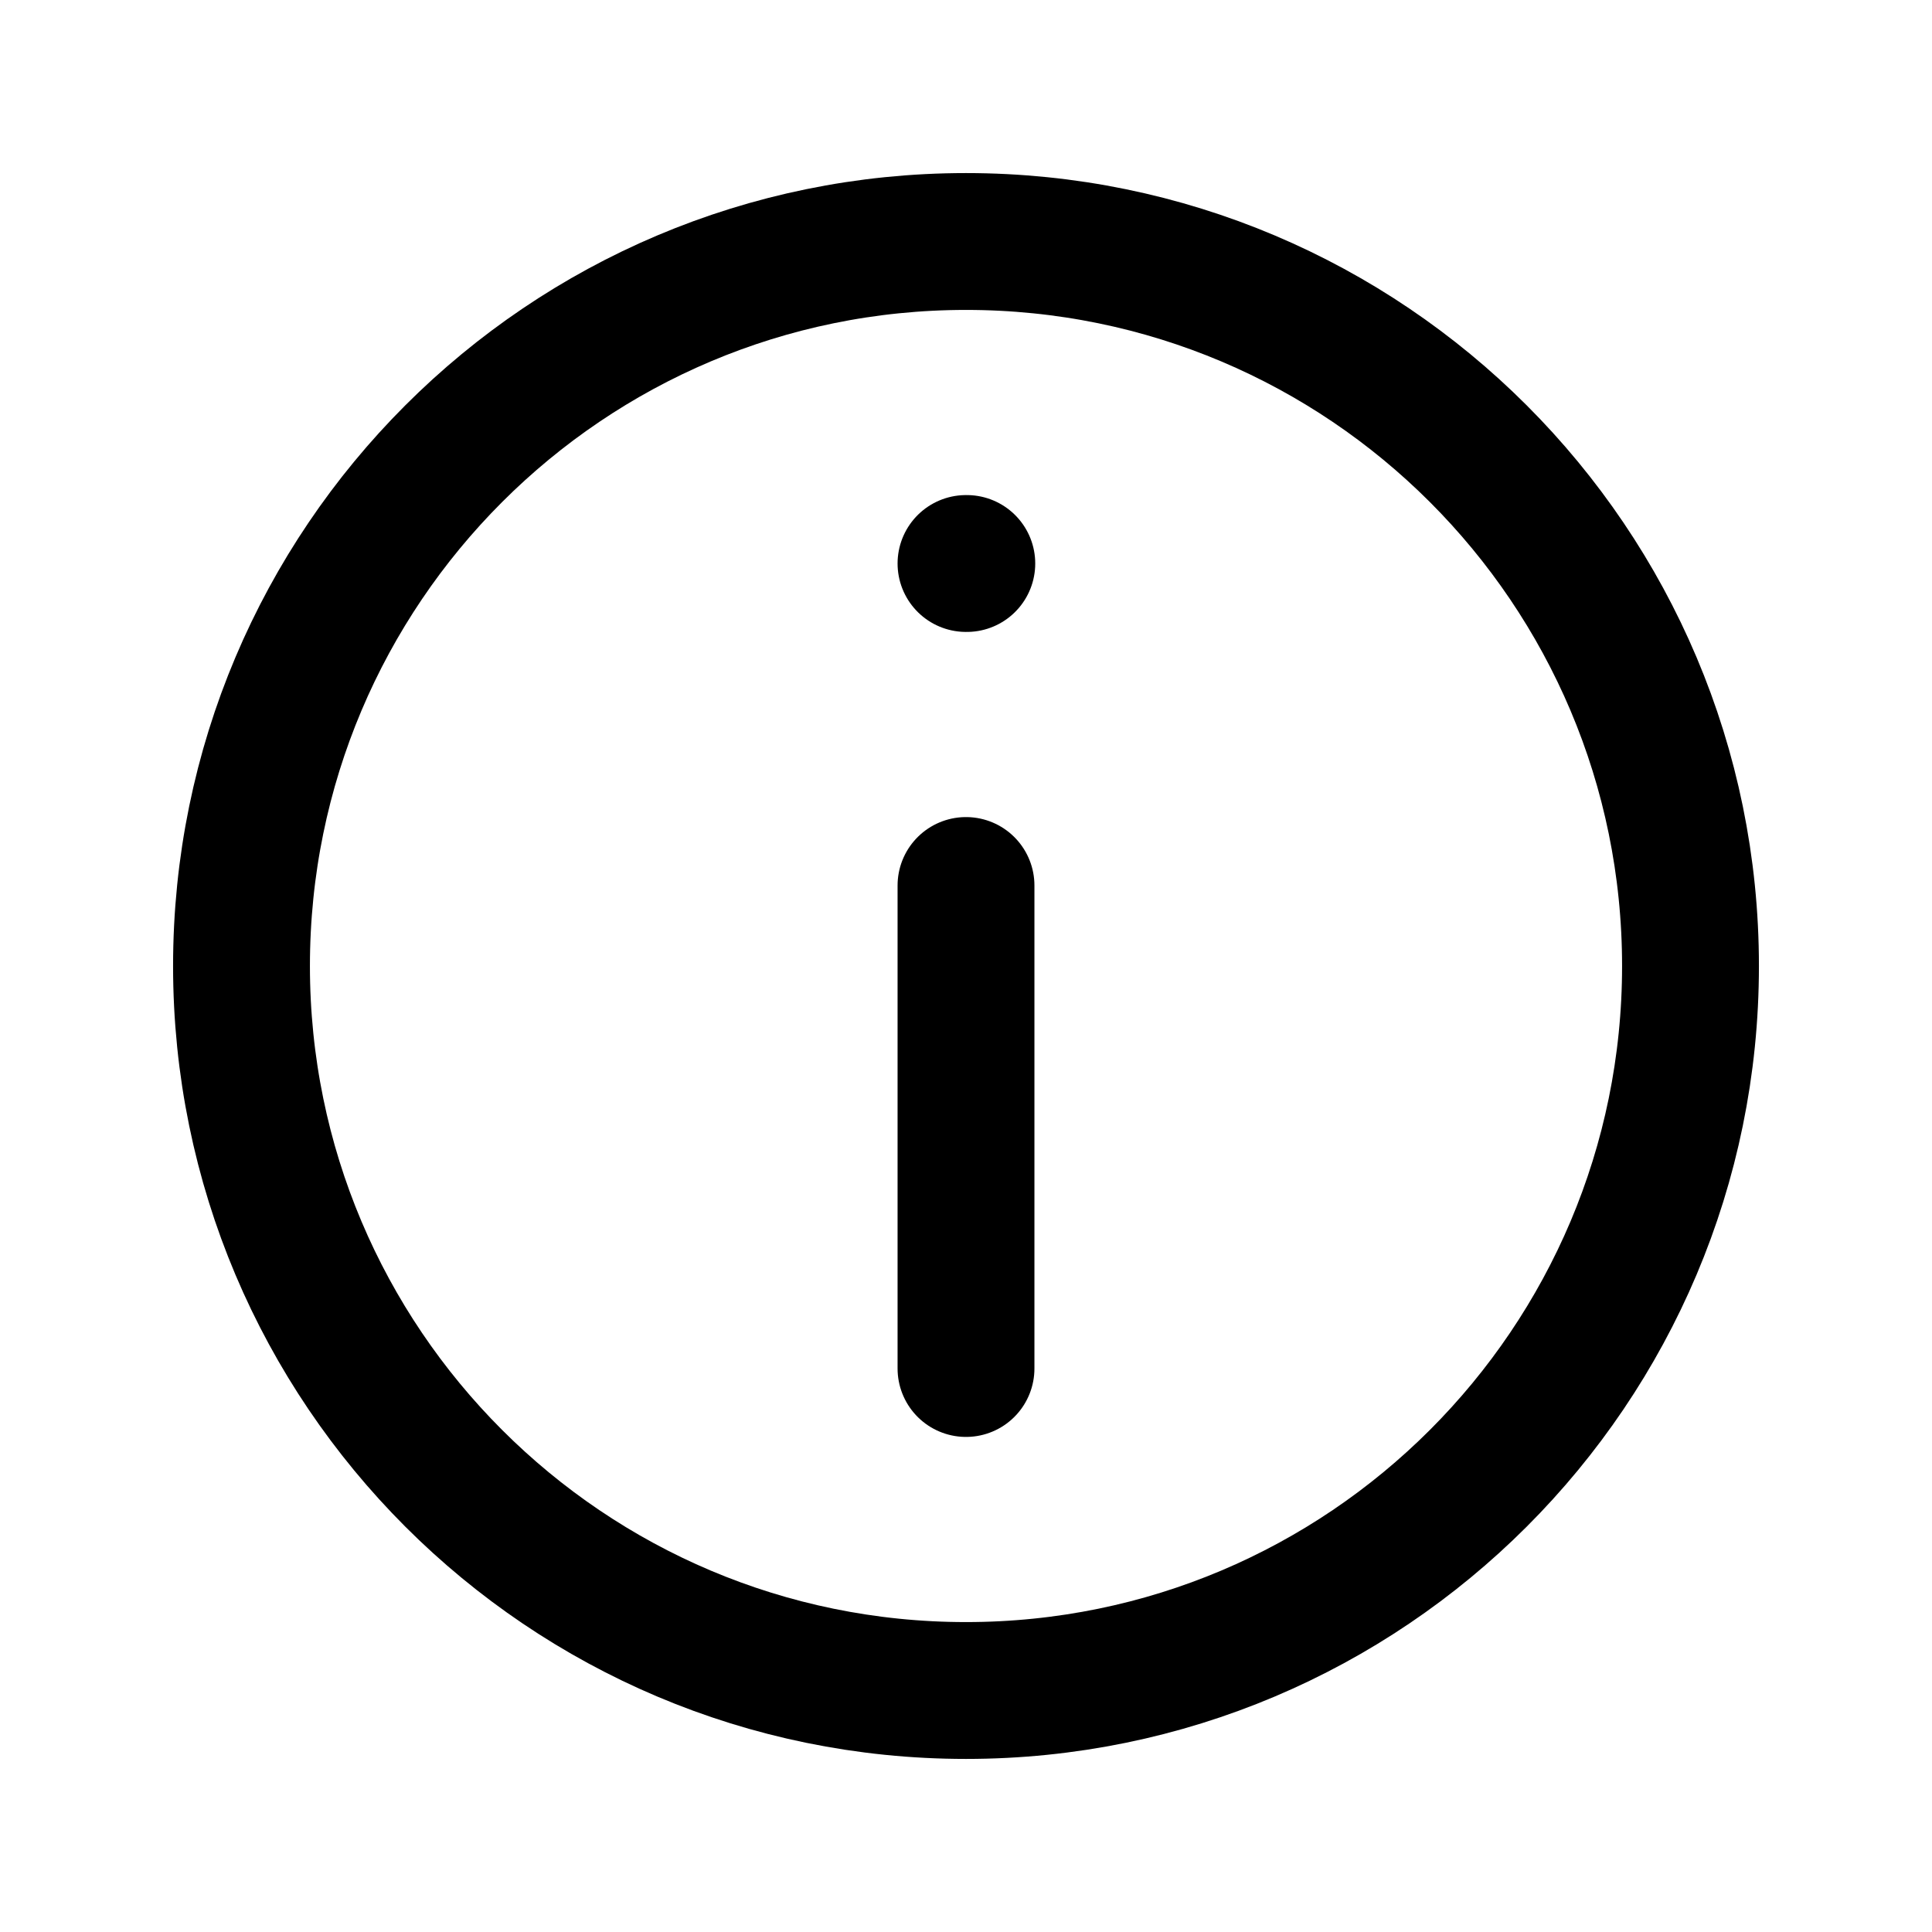
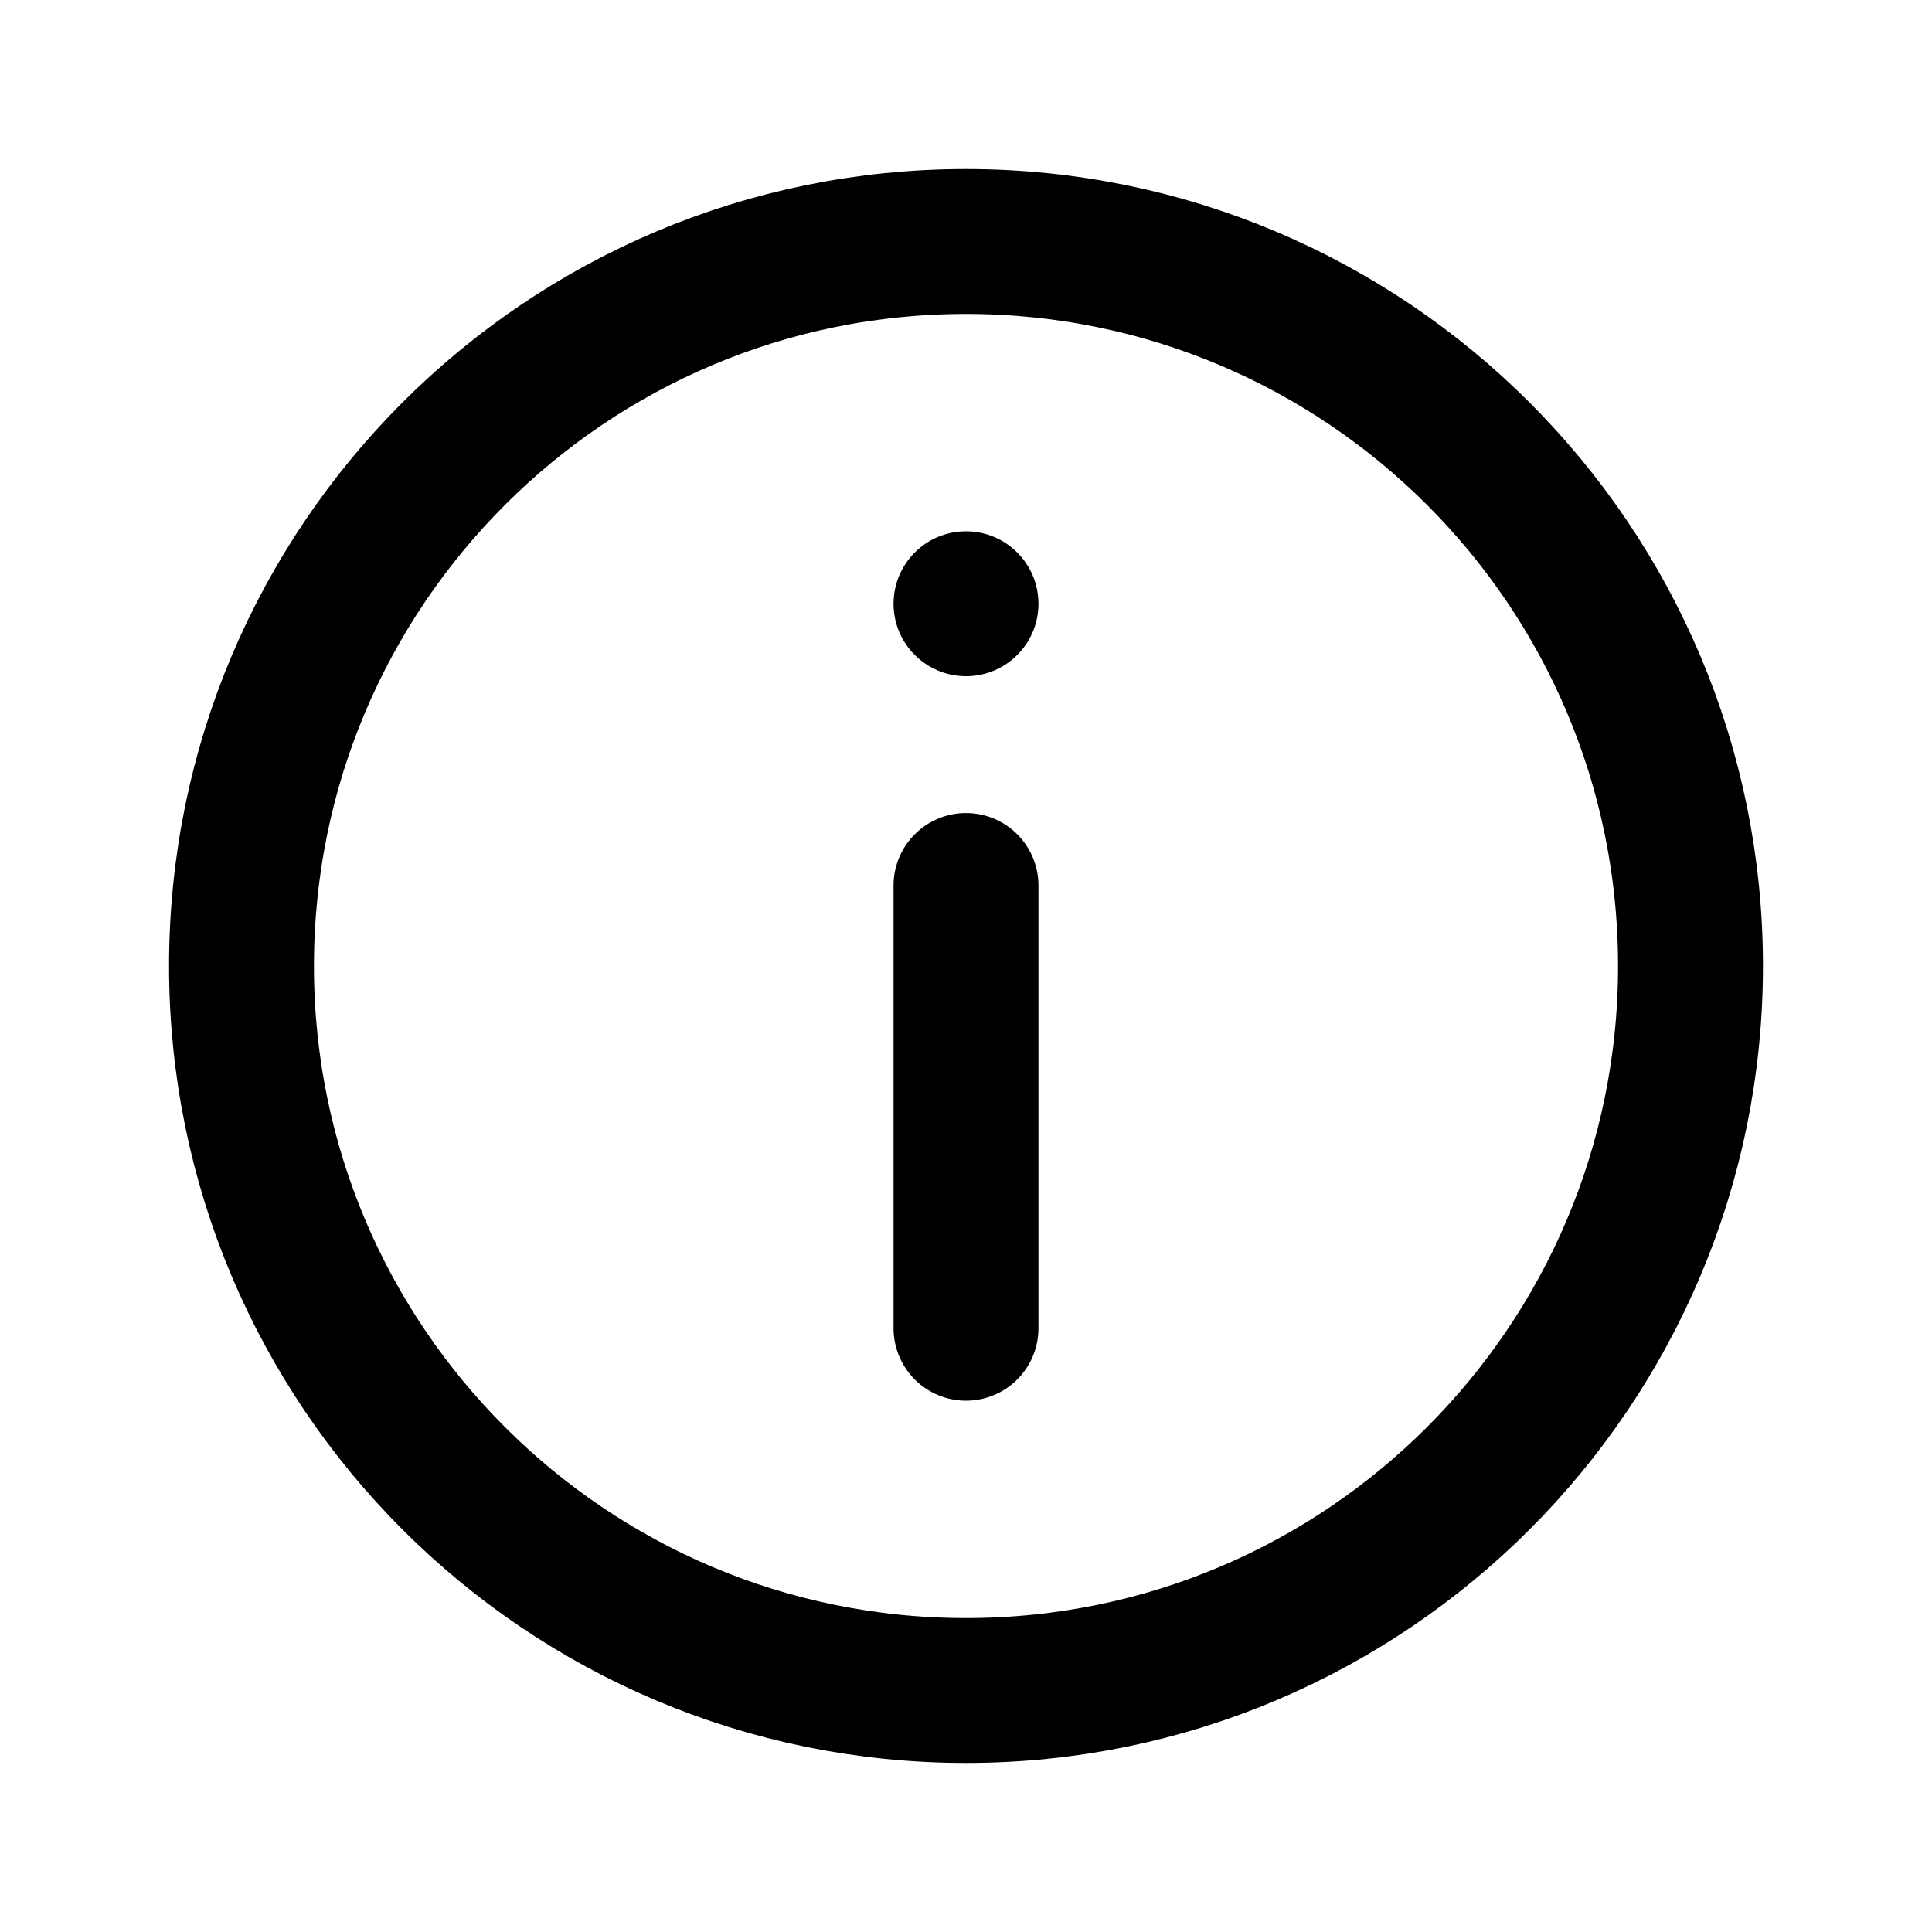
- <svg xmlns="http://www.w3.org/2000/svg" viewBox="0 0 24 24" fill="none" stroke="currentColor" stroke-width="1.7" stroke-linecap="round" stroke-linejoin="round" id="icon">
+ <svg xmlns="http://www.w3.org/2000/svg" viewBox="0 0 24 24" fill="none" stroke="currentColor" stroke-width="1.8" stroke-linecap="round" stroke-linejoin="round" id="icon">
  <circle cx="12" cy="12" r="9" />
-   <path d="M12 11v6m0-10h.01" />
+   <path d="M12 11v5.5" />
+   <circle cx="12" cy="7.5" r=".9" fill="currentColor" stroke="none" />
</svg>
